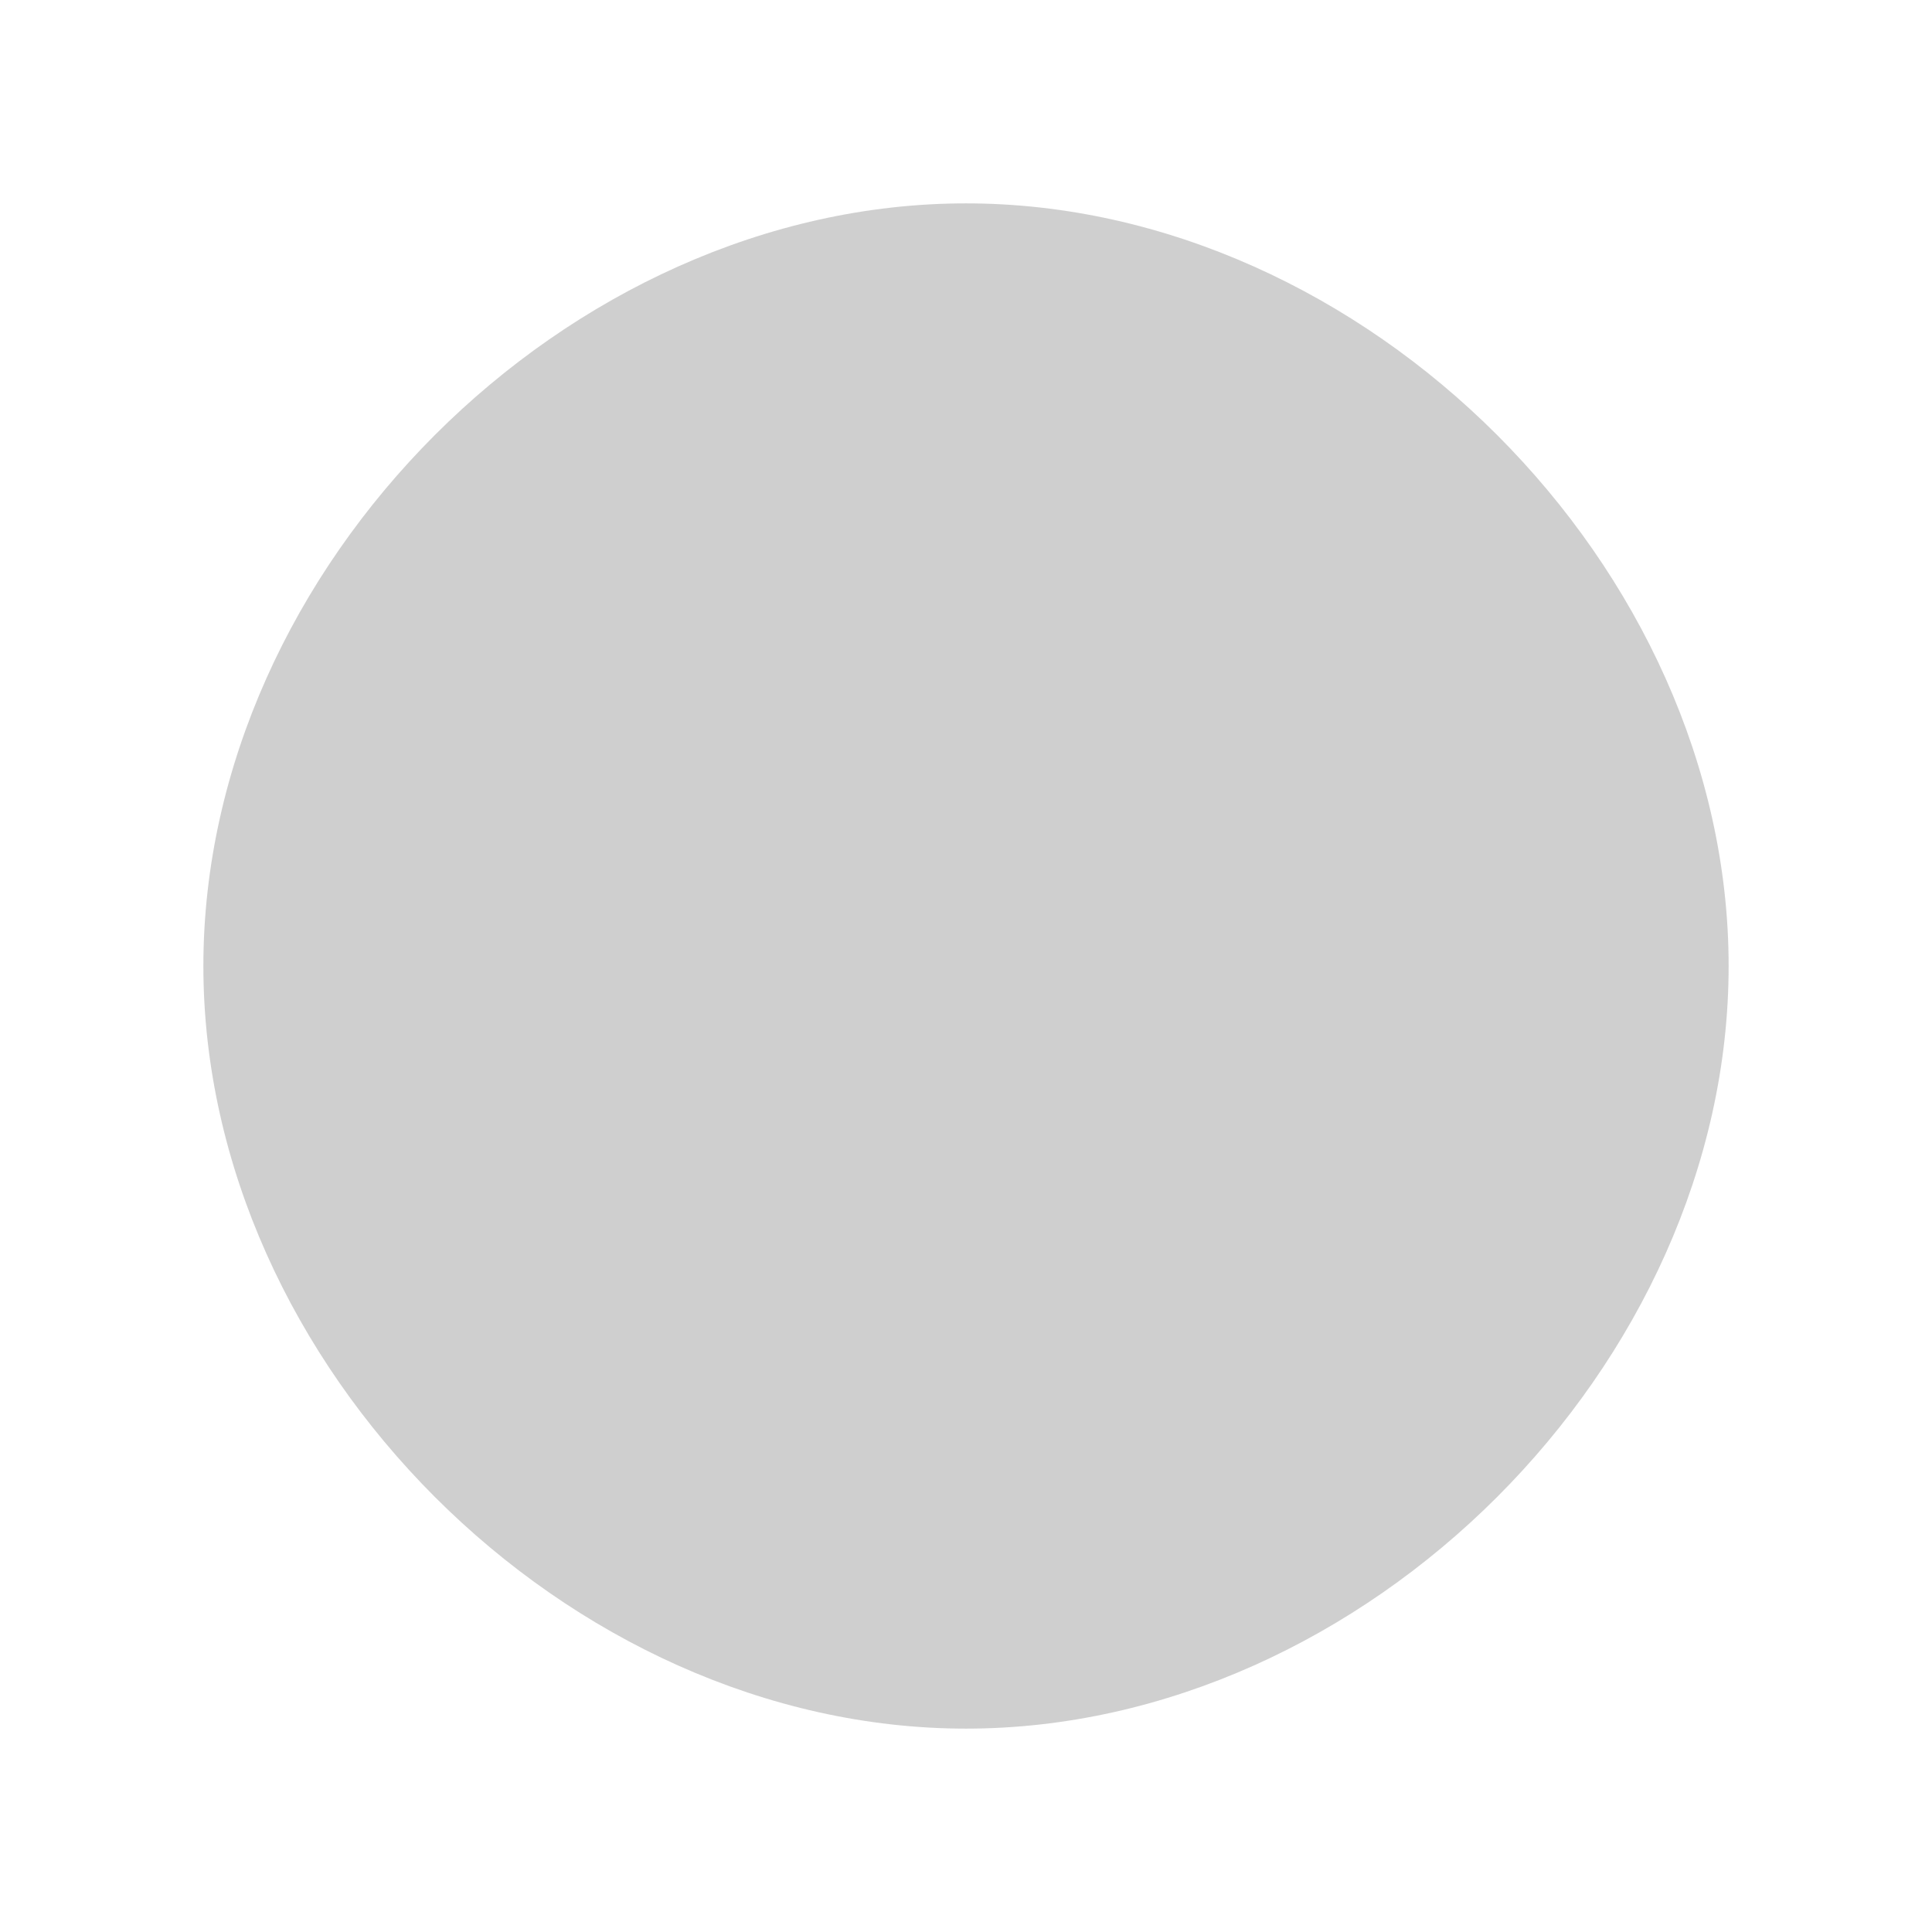
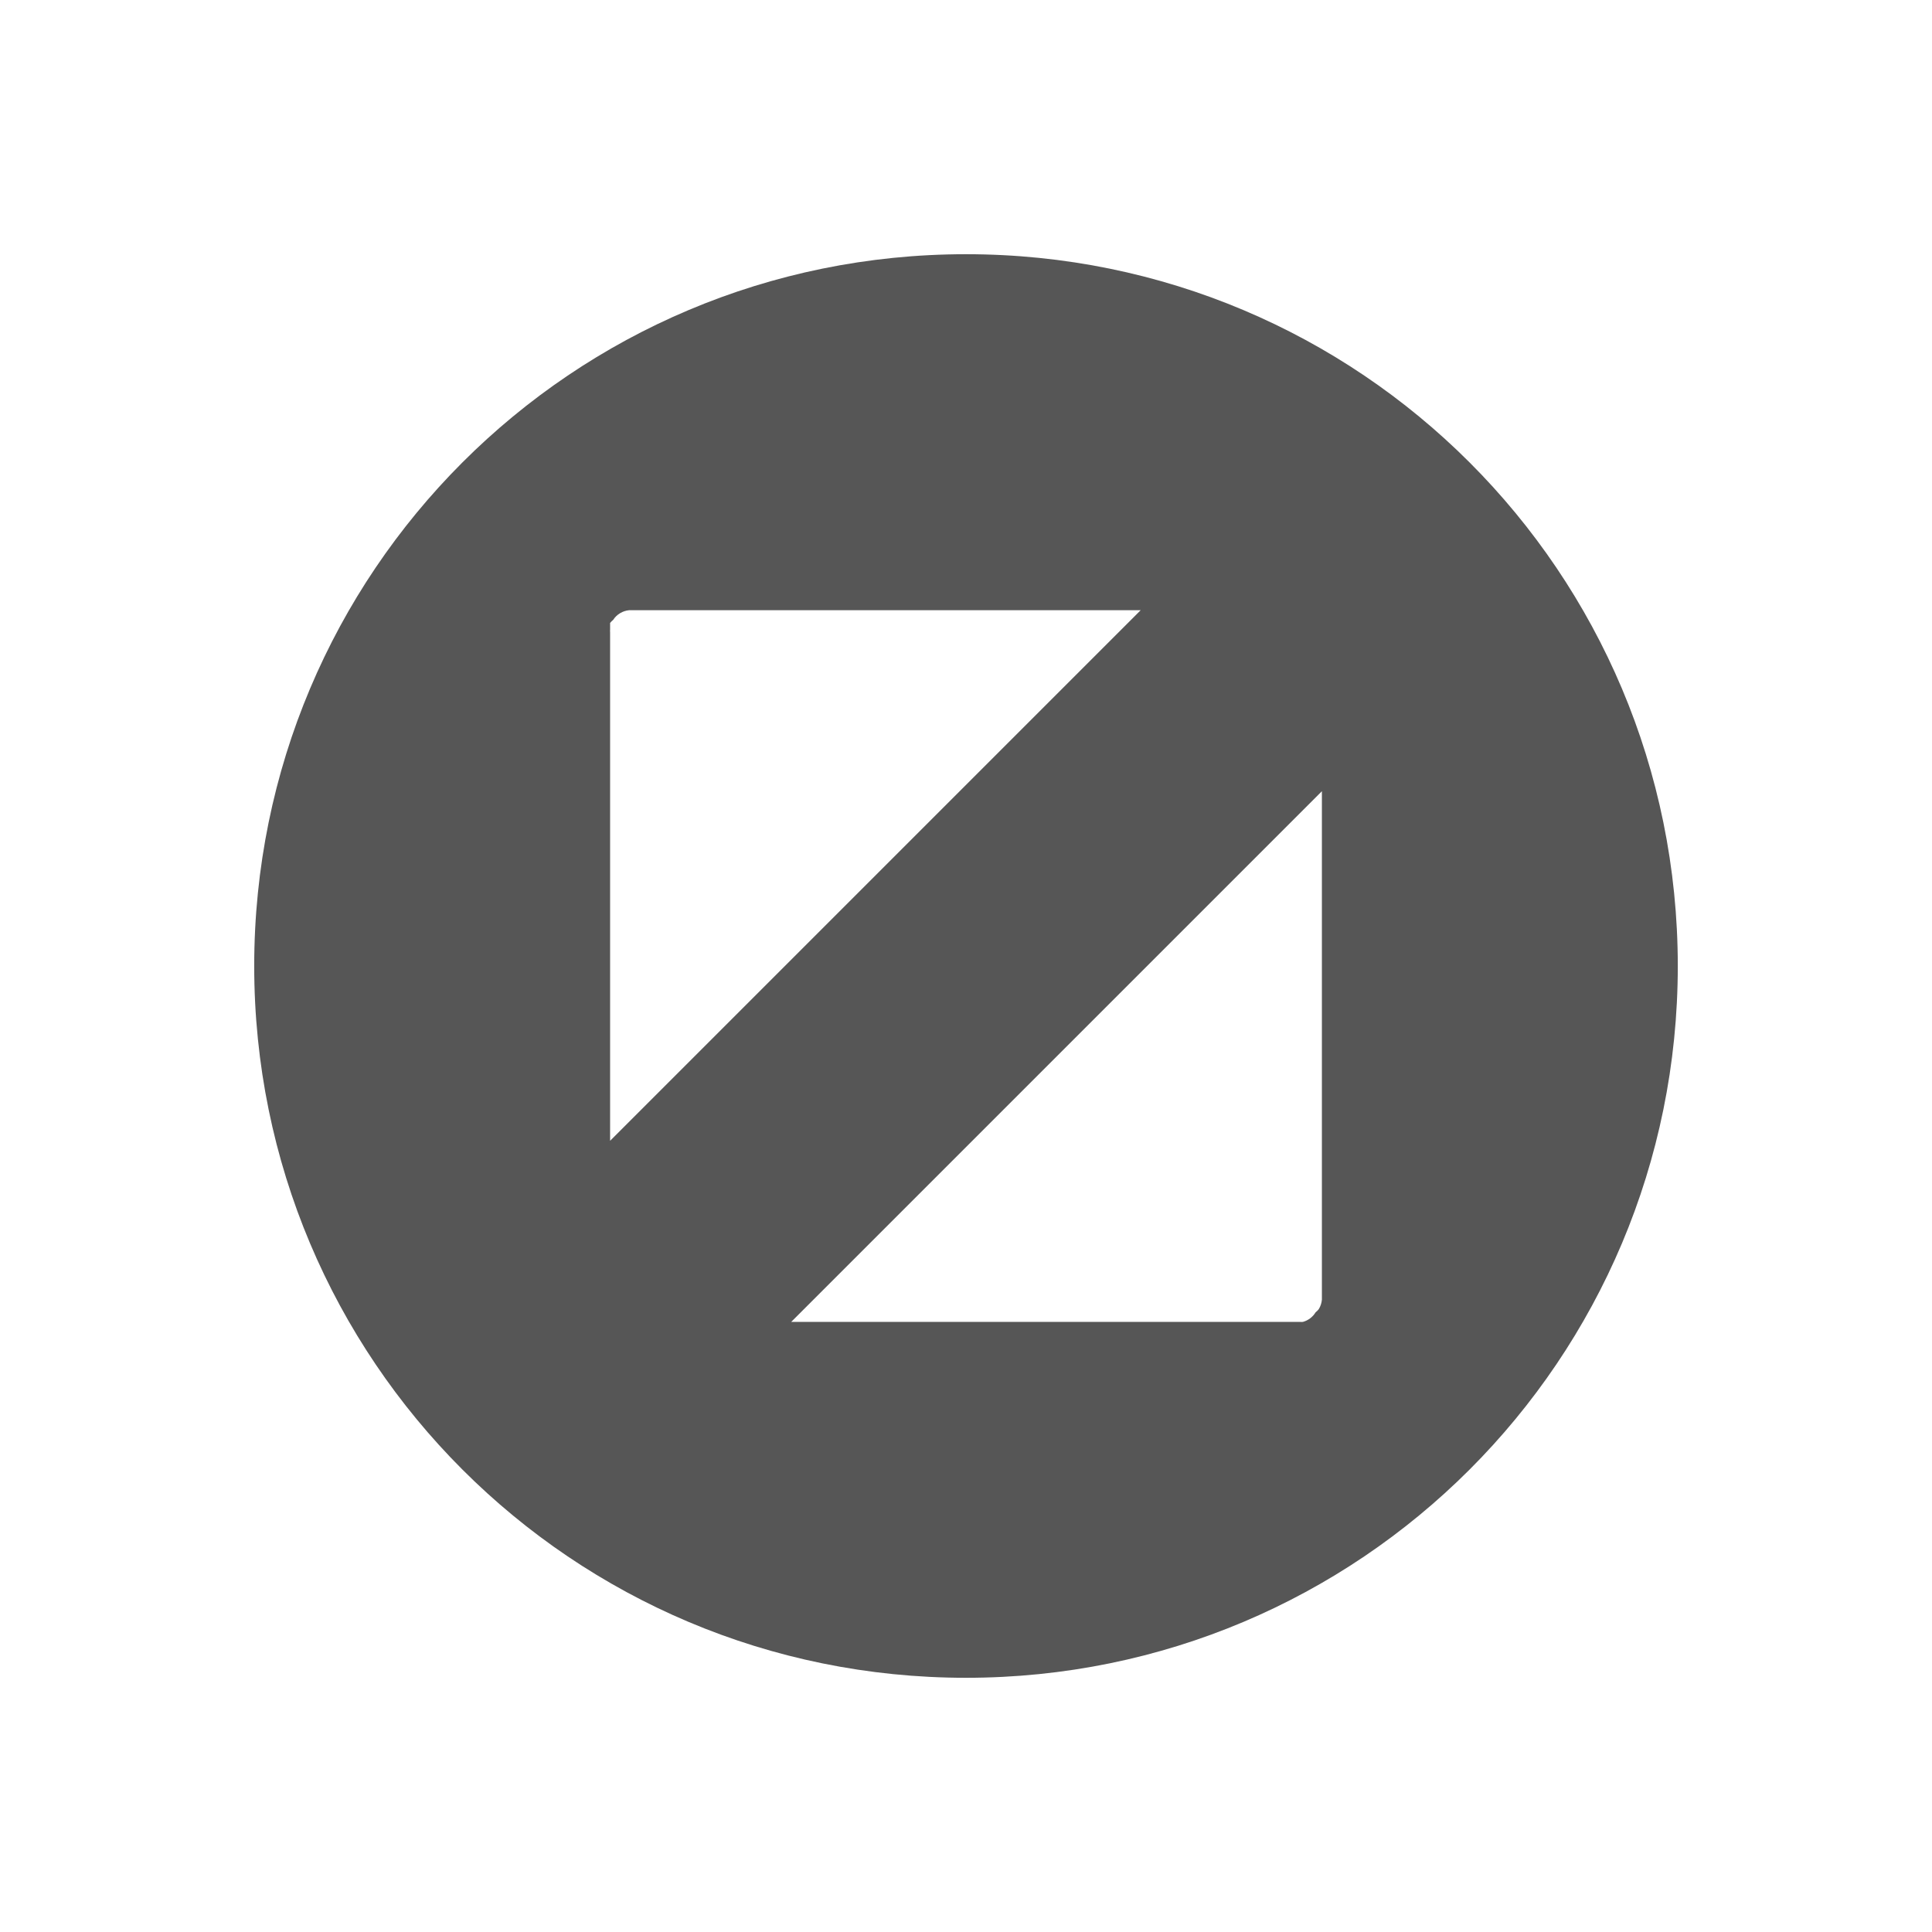
- <svg xmlns="http://www.w3.org/2000/svg" id="svg4486" height="19" viewBox="0 0 19 19" width="19" version="1.1">
-   <defs id="defs10" />
+ <svg xmlns="http://www.w3.org/2000/svg" xmlns:ns1="http://www.openswatchbook.org/uri/2009/osb" id="svg4486" height="19" viewBox="0 0 19 19" width="19" version="1.1">
+   <defs id="defs10">
+     <linearGradient id="linearGradient3781" ns1:paint="solid">
+       <stop style="stop-color:#000000;stop-opacity:1;" offset="0" id="stop3783" />
+     </linearGradient>
+   </defs>
  <g id="layer1" transform="translate(290.21 -522.86)">
-     <g id="g4261" style="opacity:.5" transform="translate(-289.71 -473)">
-       <path id="path4256" d="m 85.5,59.5 c -3.927,0 -7.5,3.573 -7.5,7.5 0,3.927 3.573,7.5 7.5,7.5 3.927,0 7.5,-3.573 7.5,-7.5 0,-3.927 -3.573,-7.5 -7.5,-7.5 z" style="color:#000000;fill:#a0a0a0;fill-opacity:1" transform="translate(-76.5,938.36)" />
-       <rect id="rect4250" style="color:#000000;fill:none" height="19" width="19" y="995.86" x="-0.5" />
+     <g id="g4113" transform="translate(-289.71 -511)">
+       <rect id="rect4539" style="color:#000000;fill:none" height="19" width="19" y="1033.86" x="-0.5" />
+       <path style="fill:#565656;fill-opacity:1;stroke:none" d="m 2,1043.36 c 0,3.873 3.127,7 7,7 3.873,0 7,-3.127 7,-7 0,-3.873 -3.127,-7 -7,-7 -3.873,0 -7,3.127 -7,7 z m 3.5,1.719 0,-5 c -8e-4,-0.01 -8e-4,-0.021 0,-0.031 l 0,-0.062 c 0.009,-0.011 0.02,-0.022 0.031,-0.031 0.034,-0.053 0.093,-0.088 0.156,-0.094 l 5.031,0 -5.219,5.219 z m 1.781,1.781 5.219,-5.219 0,5 c -0.003,0.033 -0.013,0.065 -0.031,0.094 -0.009,0.012 -0.02,0.022 -0.031,0.031 -0.028,0.046 -0.073,0.08 -0.125,0.094 -0.01,8e-4 -0.021,8e-4 -0.031,0 l -5,0 z" id="path2985" />
    </g>
  </g>
</svg>
